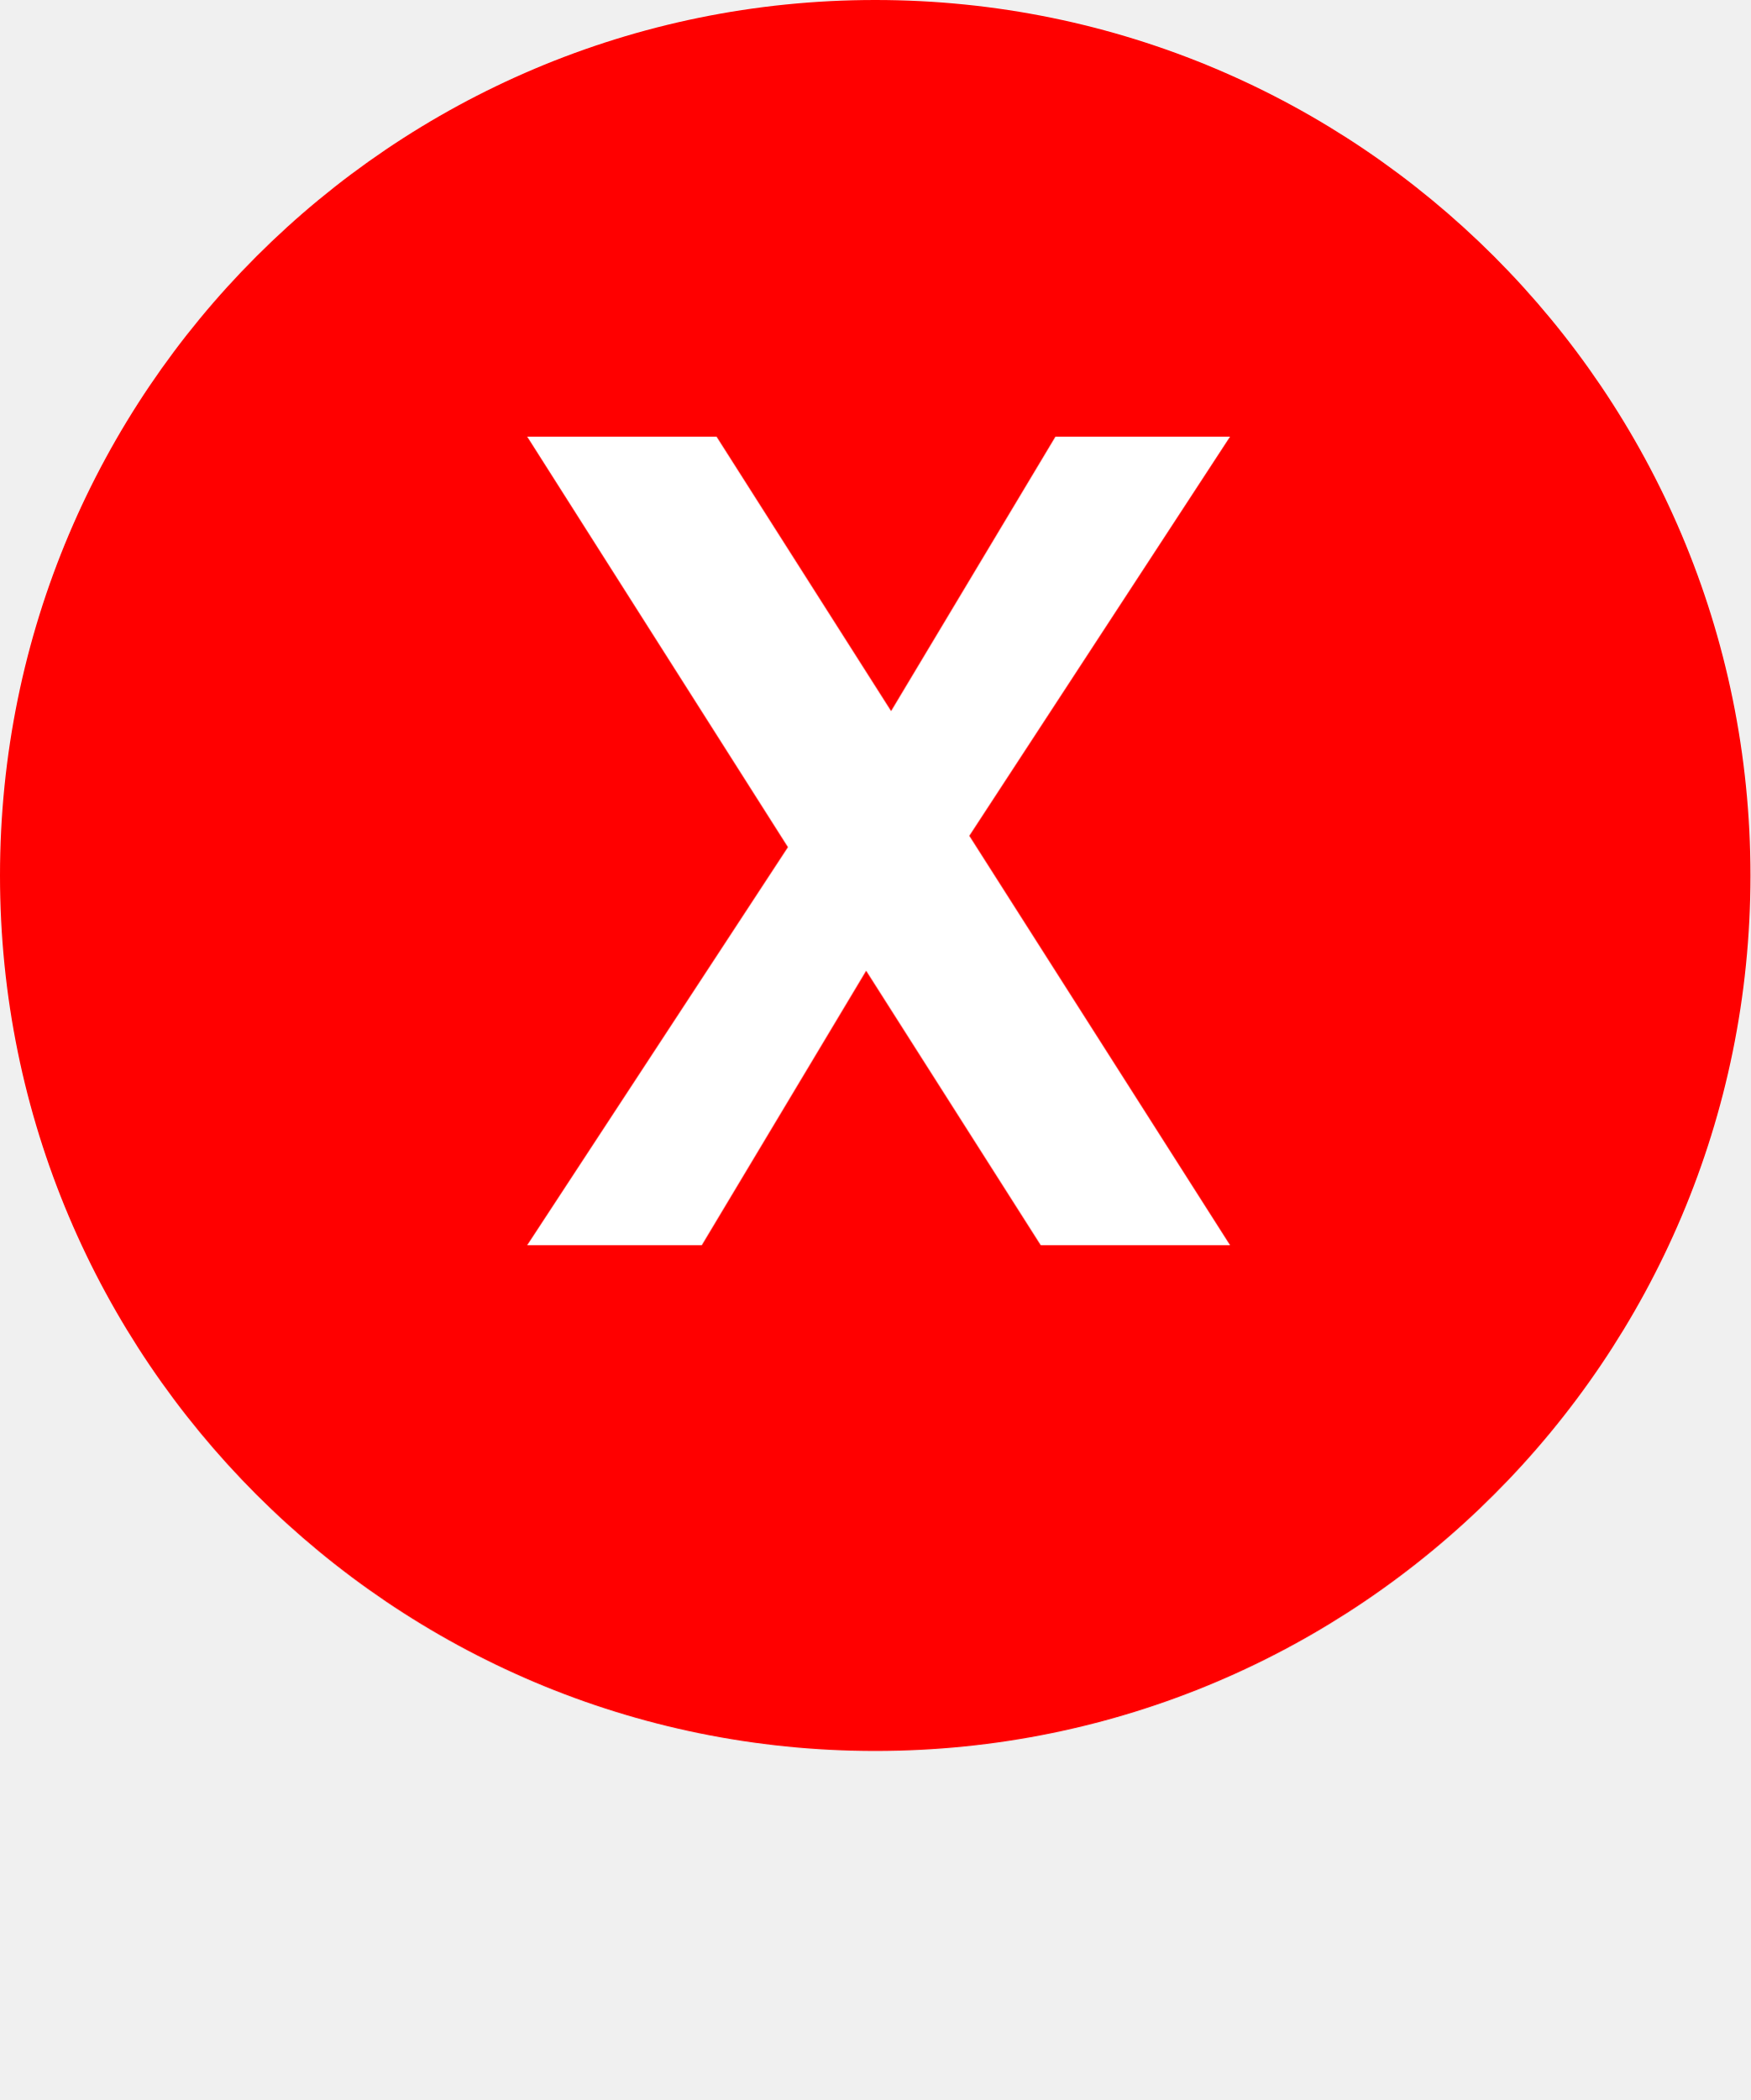
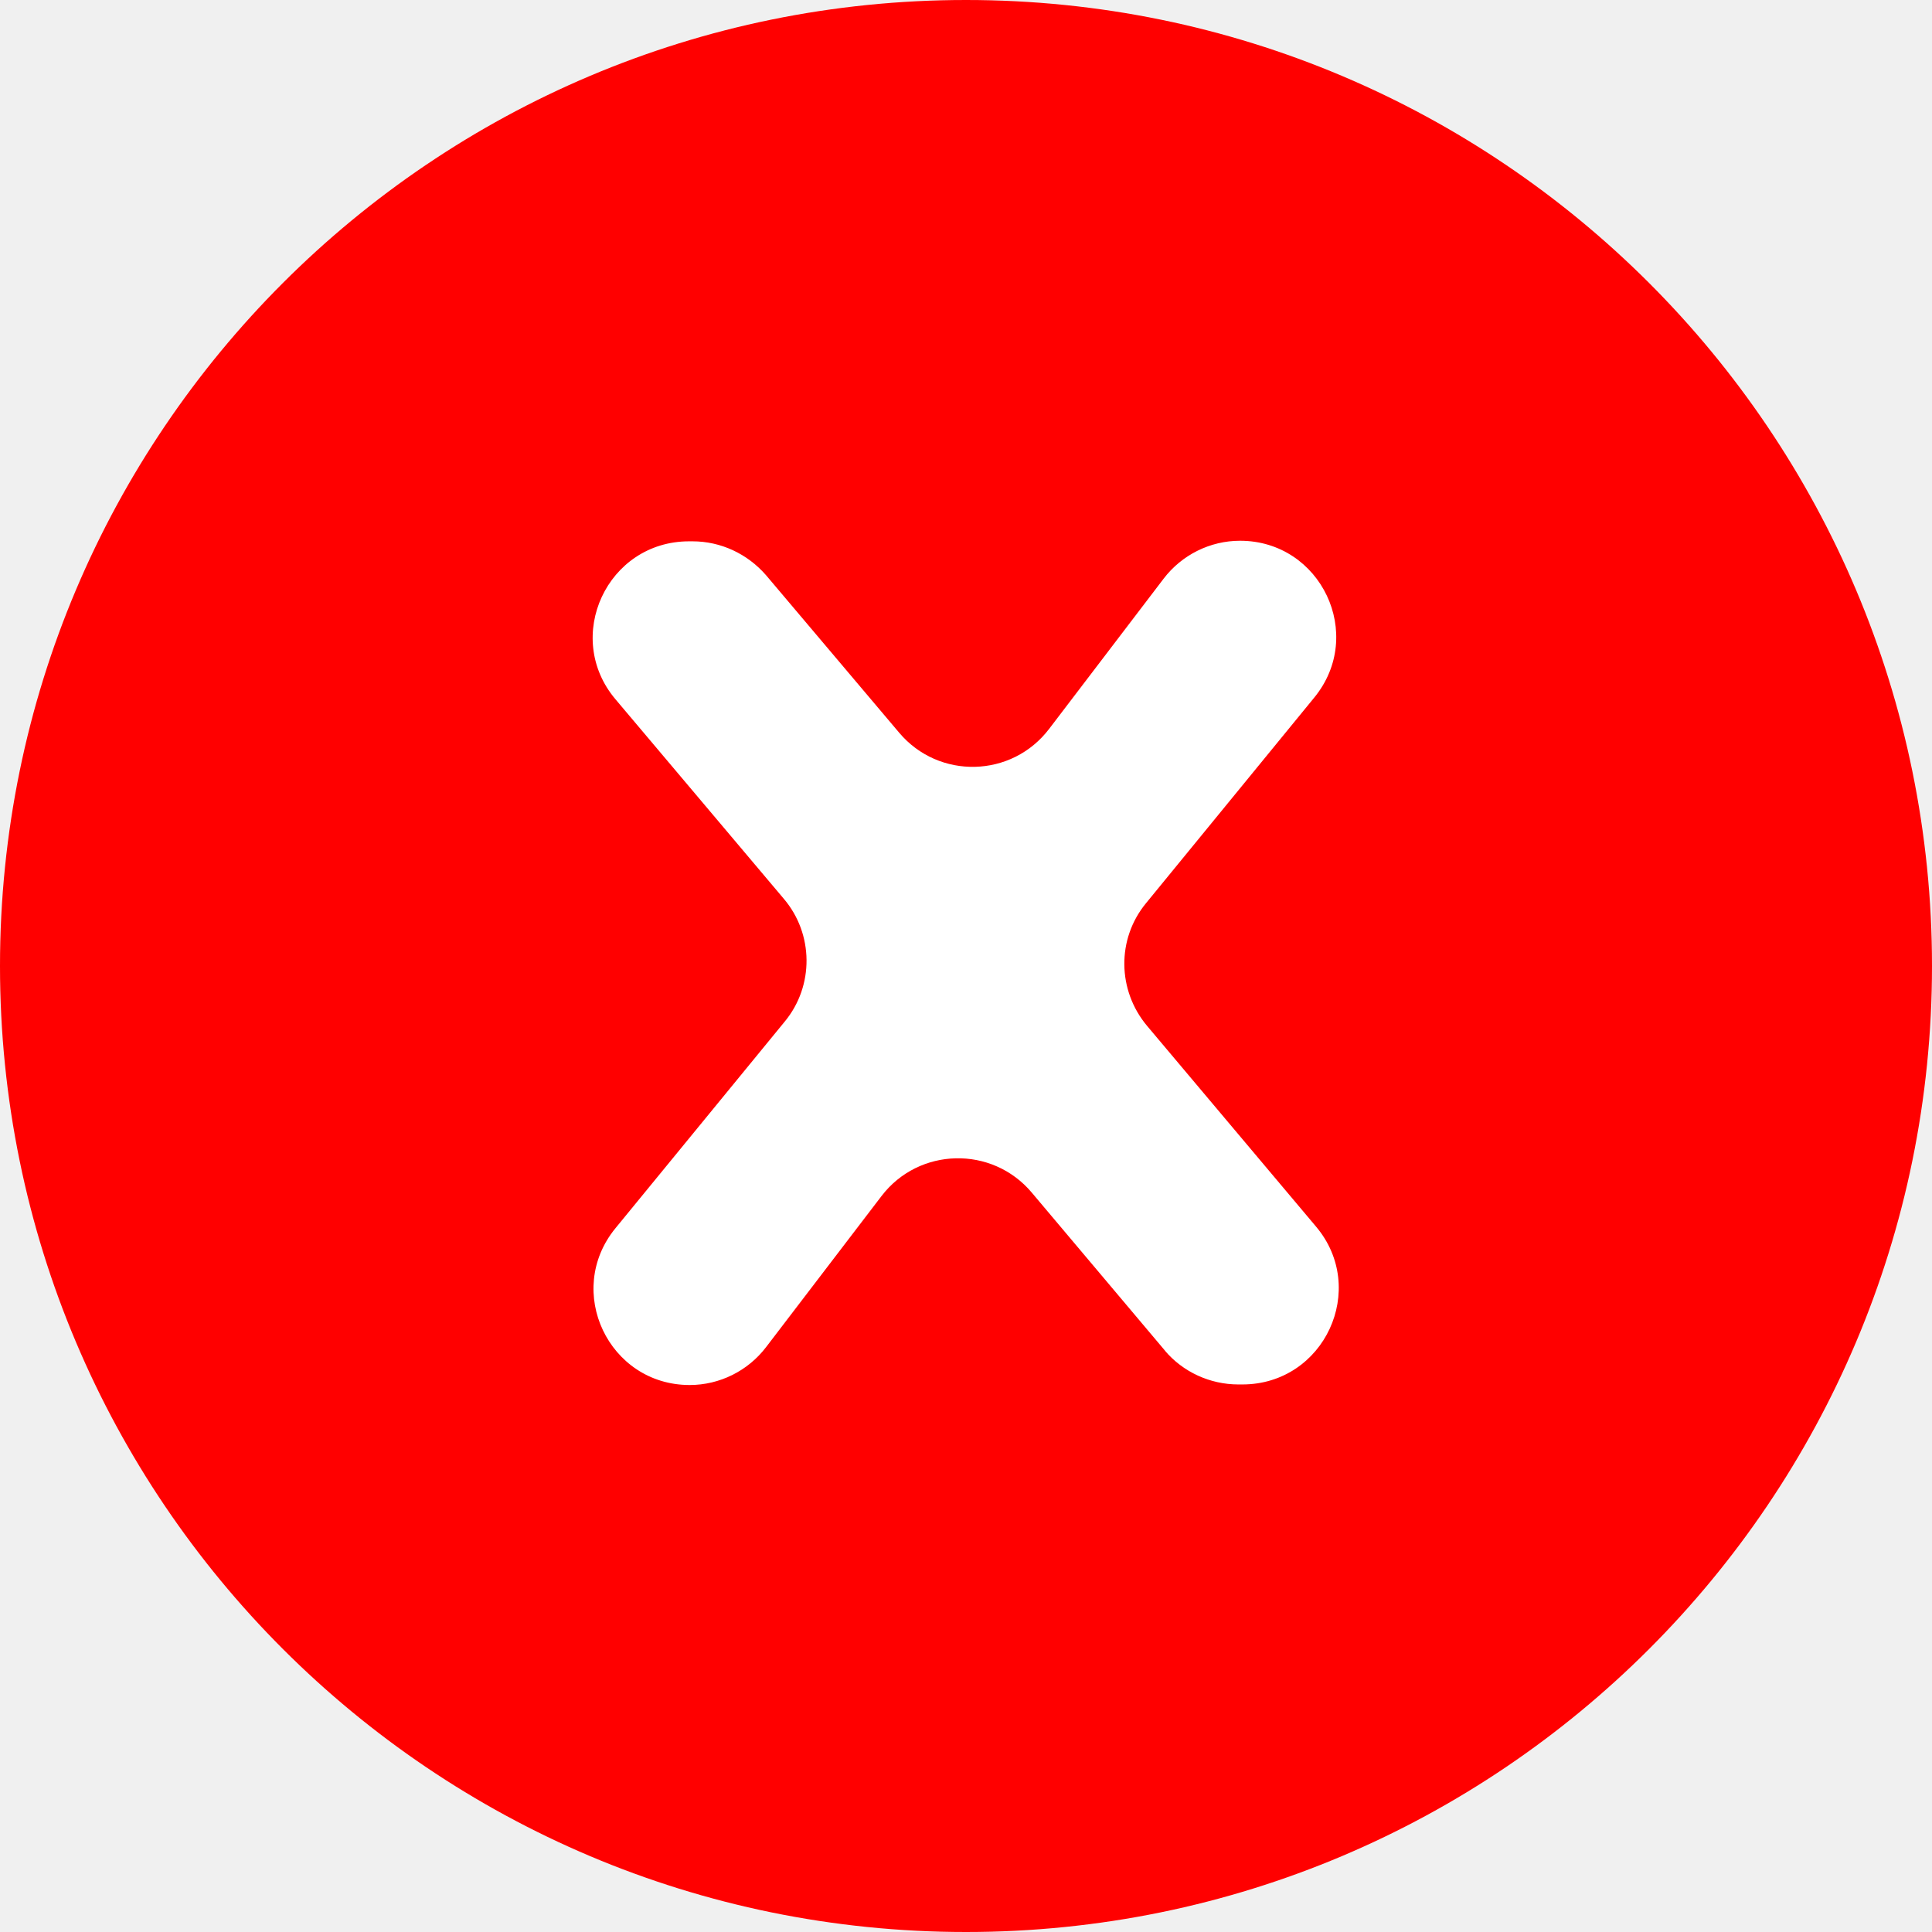
- <svg xmlns="http://www.w3.org/2000/svg" id="Capa_2" viewBox="0 0 15.44 18.51">
-   <g id="Capa_1-2">
-     <circle cx="7.72" cy="7.72" r="7.72" fill="red" />
-     <path d="M8.55,7.37l2.3,3.61h-1.67l-1.54-2.42-1.45,2.42h-1.54l2.3-3.51-2.3-3.62h1.67l1.54,2.42,1.45-2.42h1.54l-2.3,3.52Z" fill="#fff" />
-   </g>
+ <svg xmlns="http://www.w3.org/2000/svg" viewBox="0 0 34.12 34.12">
+   <circle cx="17.06" cy="17.06" r="17.06" fill="red" />
+   <path d="M20.58,23.86l-2.36-2.8c-.7-.83-1.99-.8-2.65.06l-2.04,2.67c-.32.42-.82.67-1.35.67h0c-1.43,0-2.22-1.66-1.31-2.77l2.99-3.65c.52-.63.51-1.55-.02-2.17l-2.97-3.52c-.93-1.1-.15-2.79,1.3-2.79h.06c.5,0,.97.22,1.3.6l2.35,2.78c.7.83,1.99.8,2.65-.07l2.02-2.65c.32-.42.82-.67,1.35-.67h0c1.43,0,2.22,1.66,1.31,2.77l-2.97,3.63c-.52.63-.51,1.54.02,2.17l2.98,3.54c.93,1.1.15,2.79-1.3,2.79h-.07c-.5,0-.98-.22-1.3-.6Z" fill="#fff" />
</svg>
